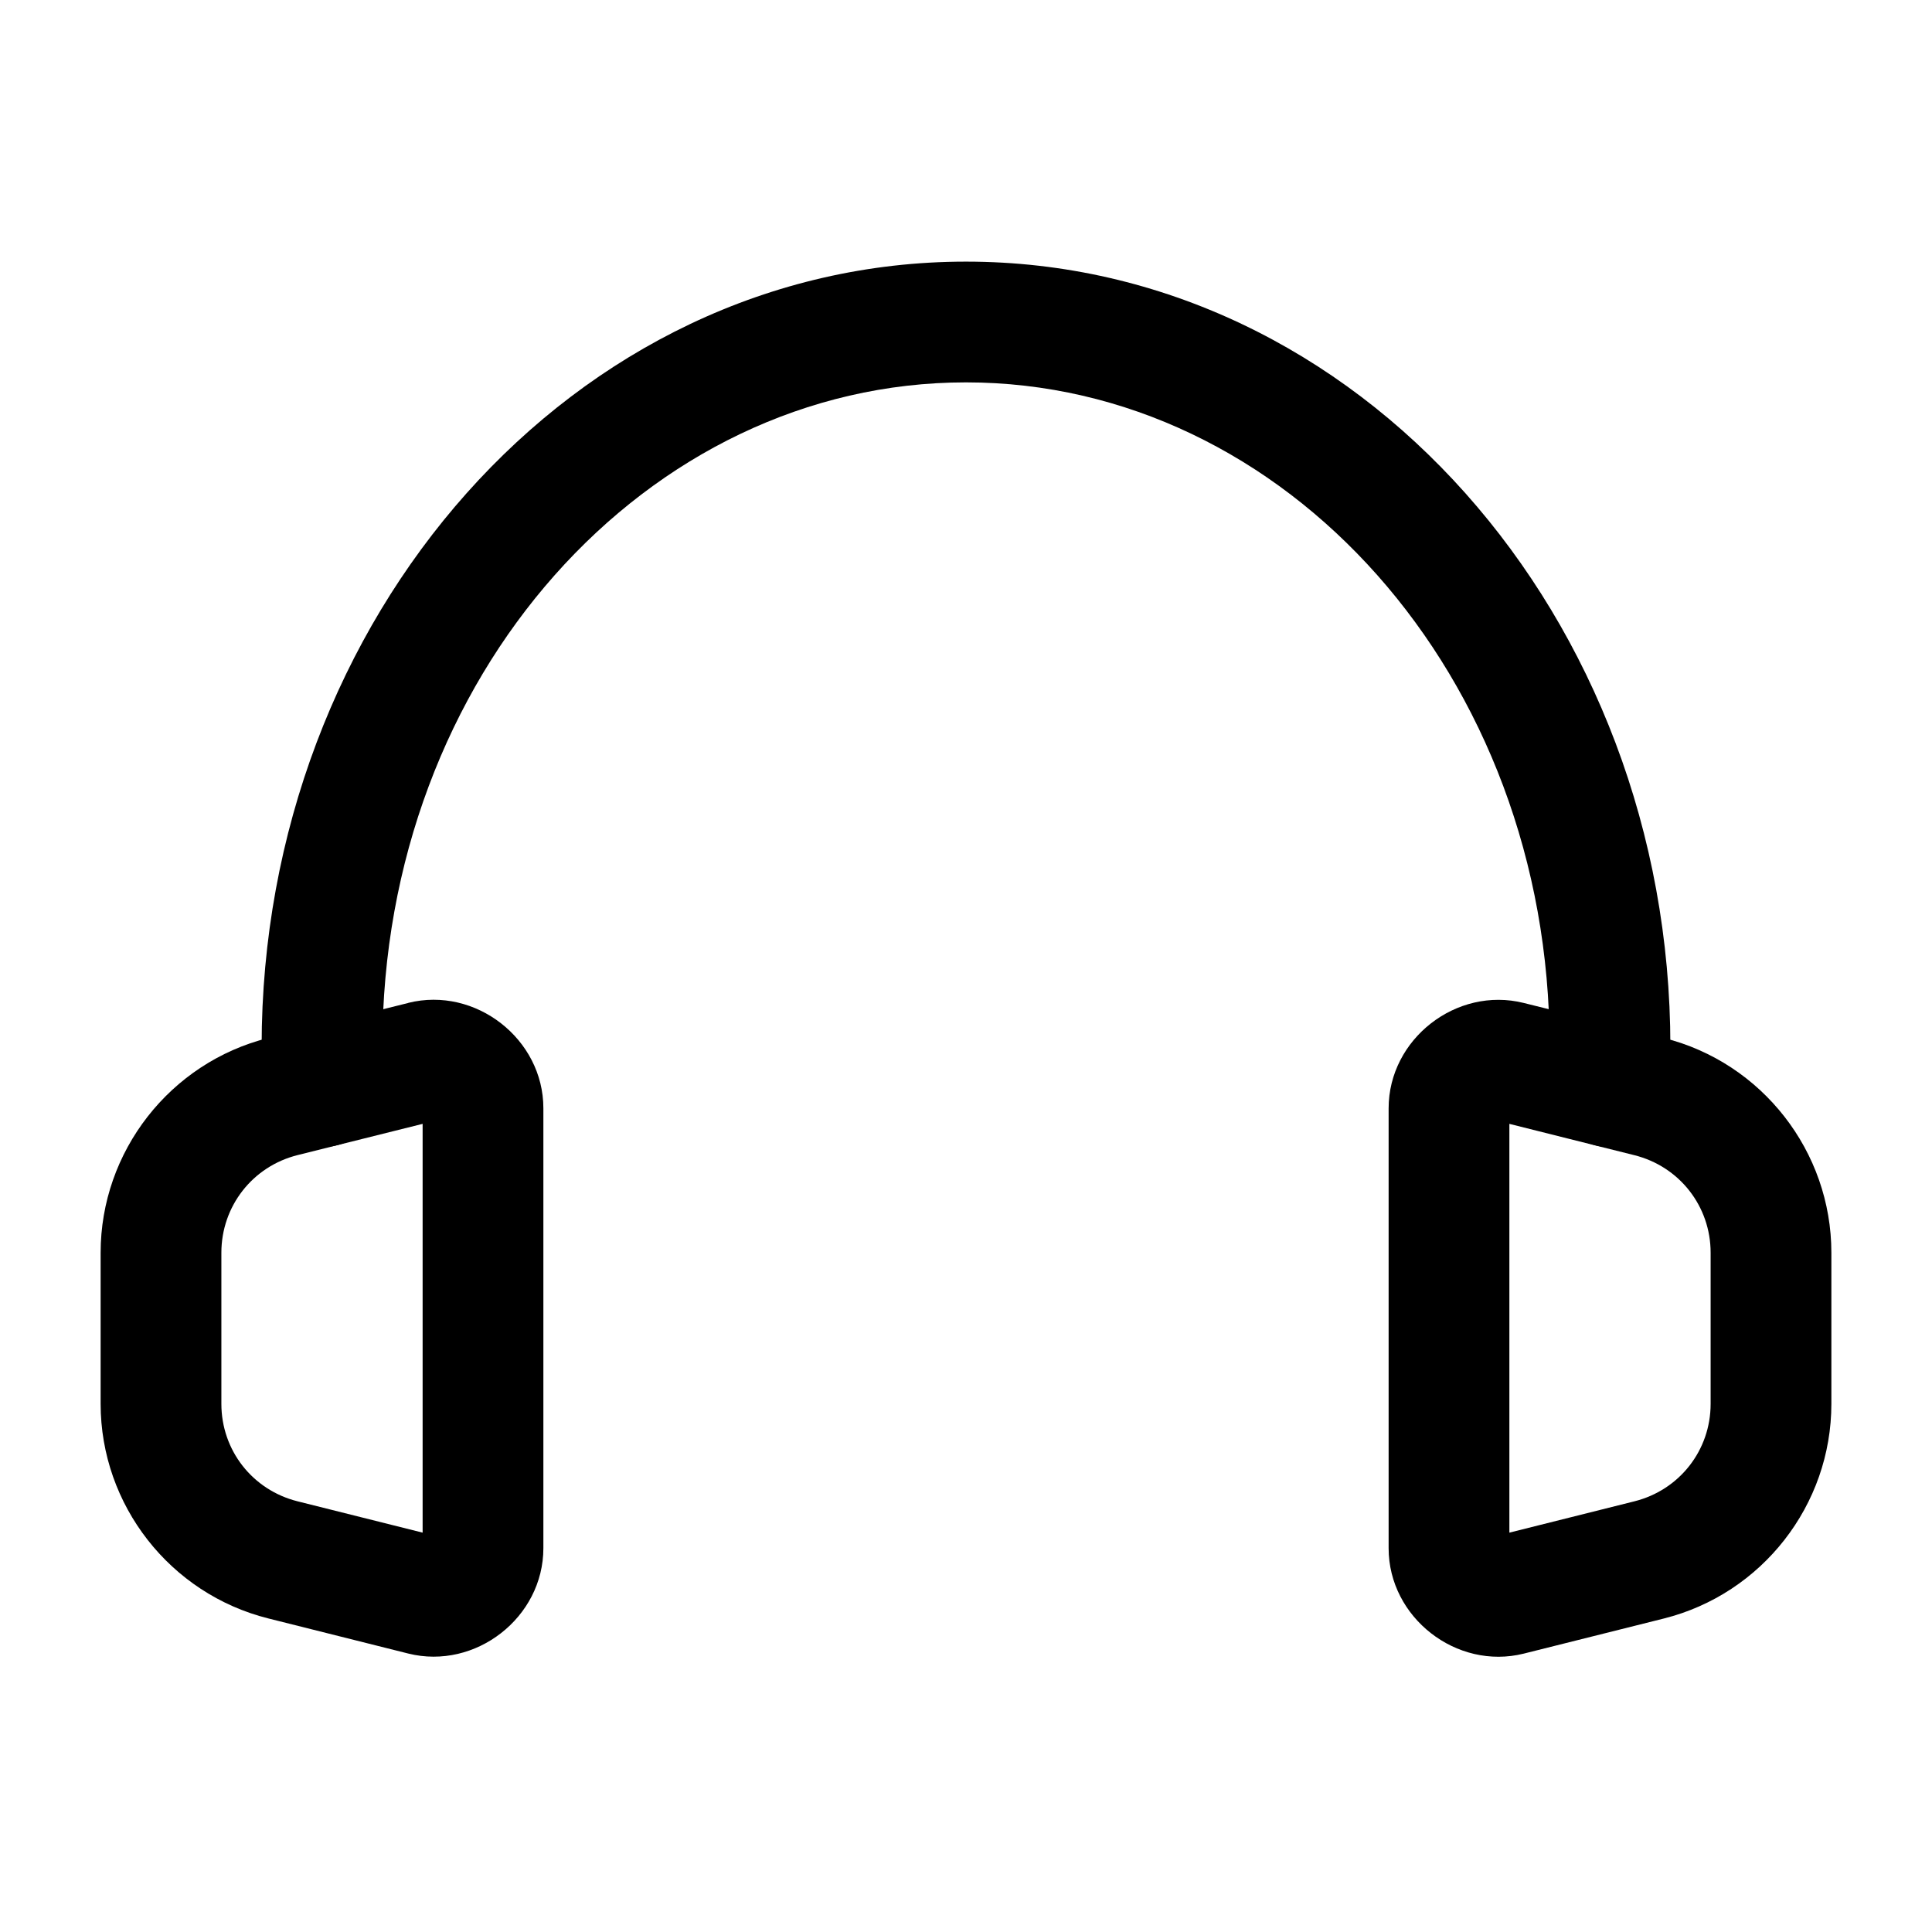
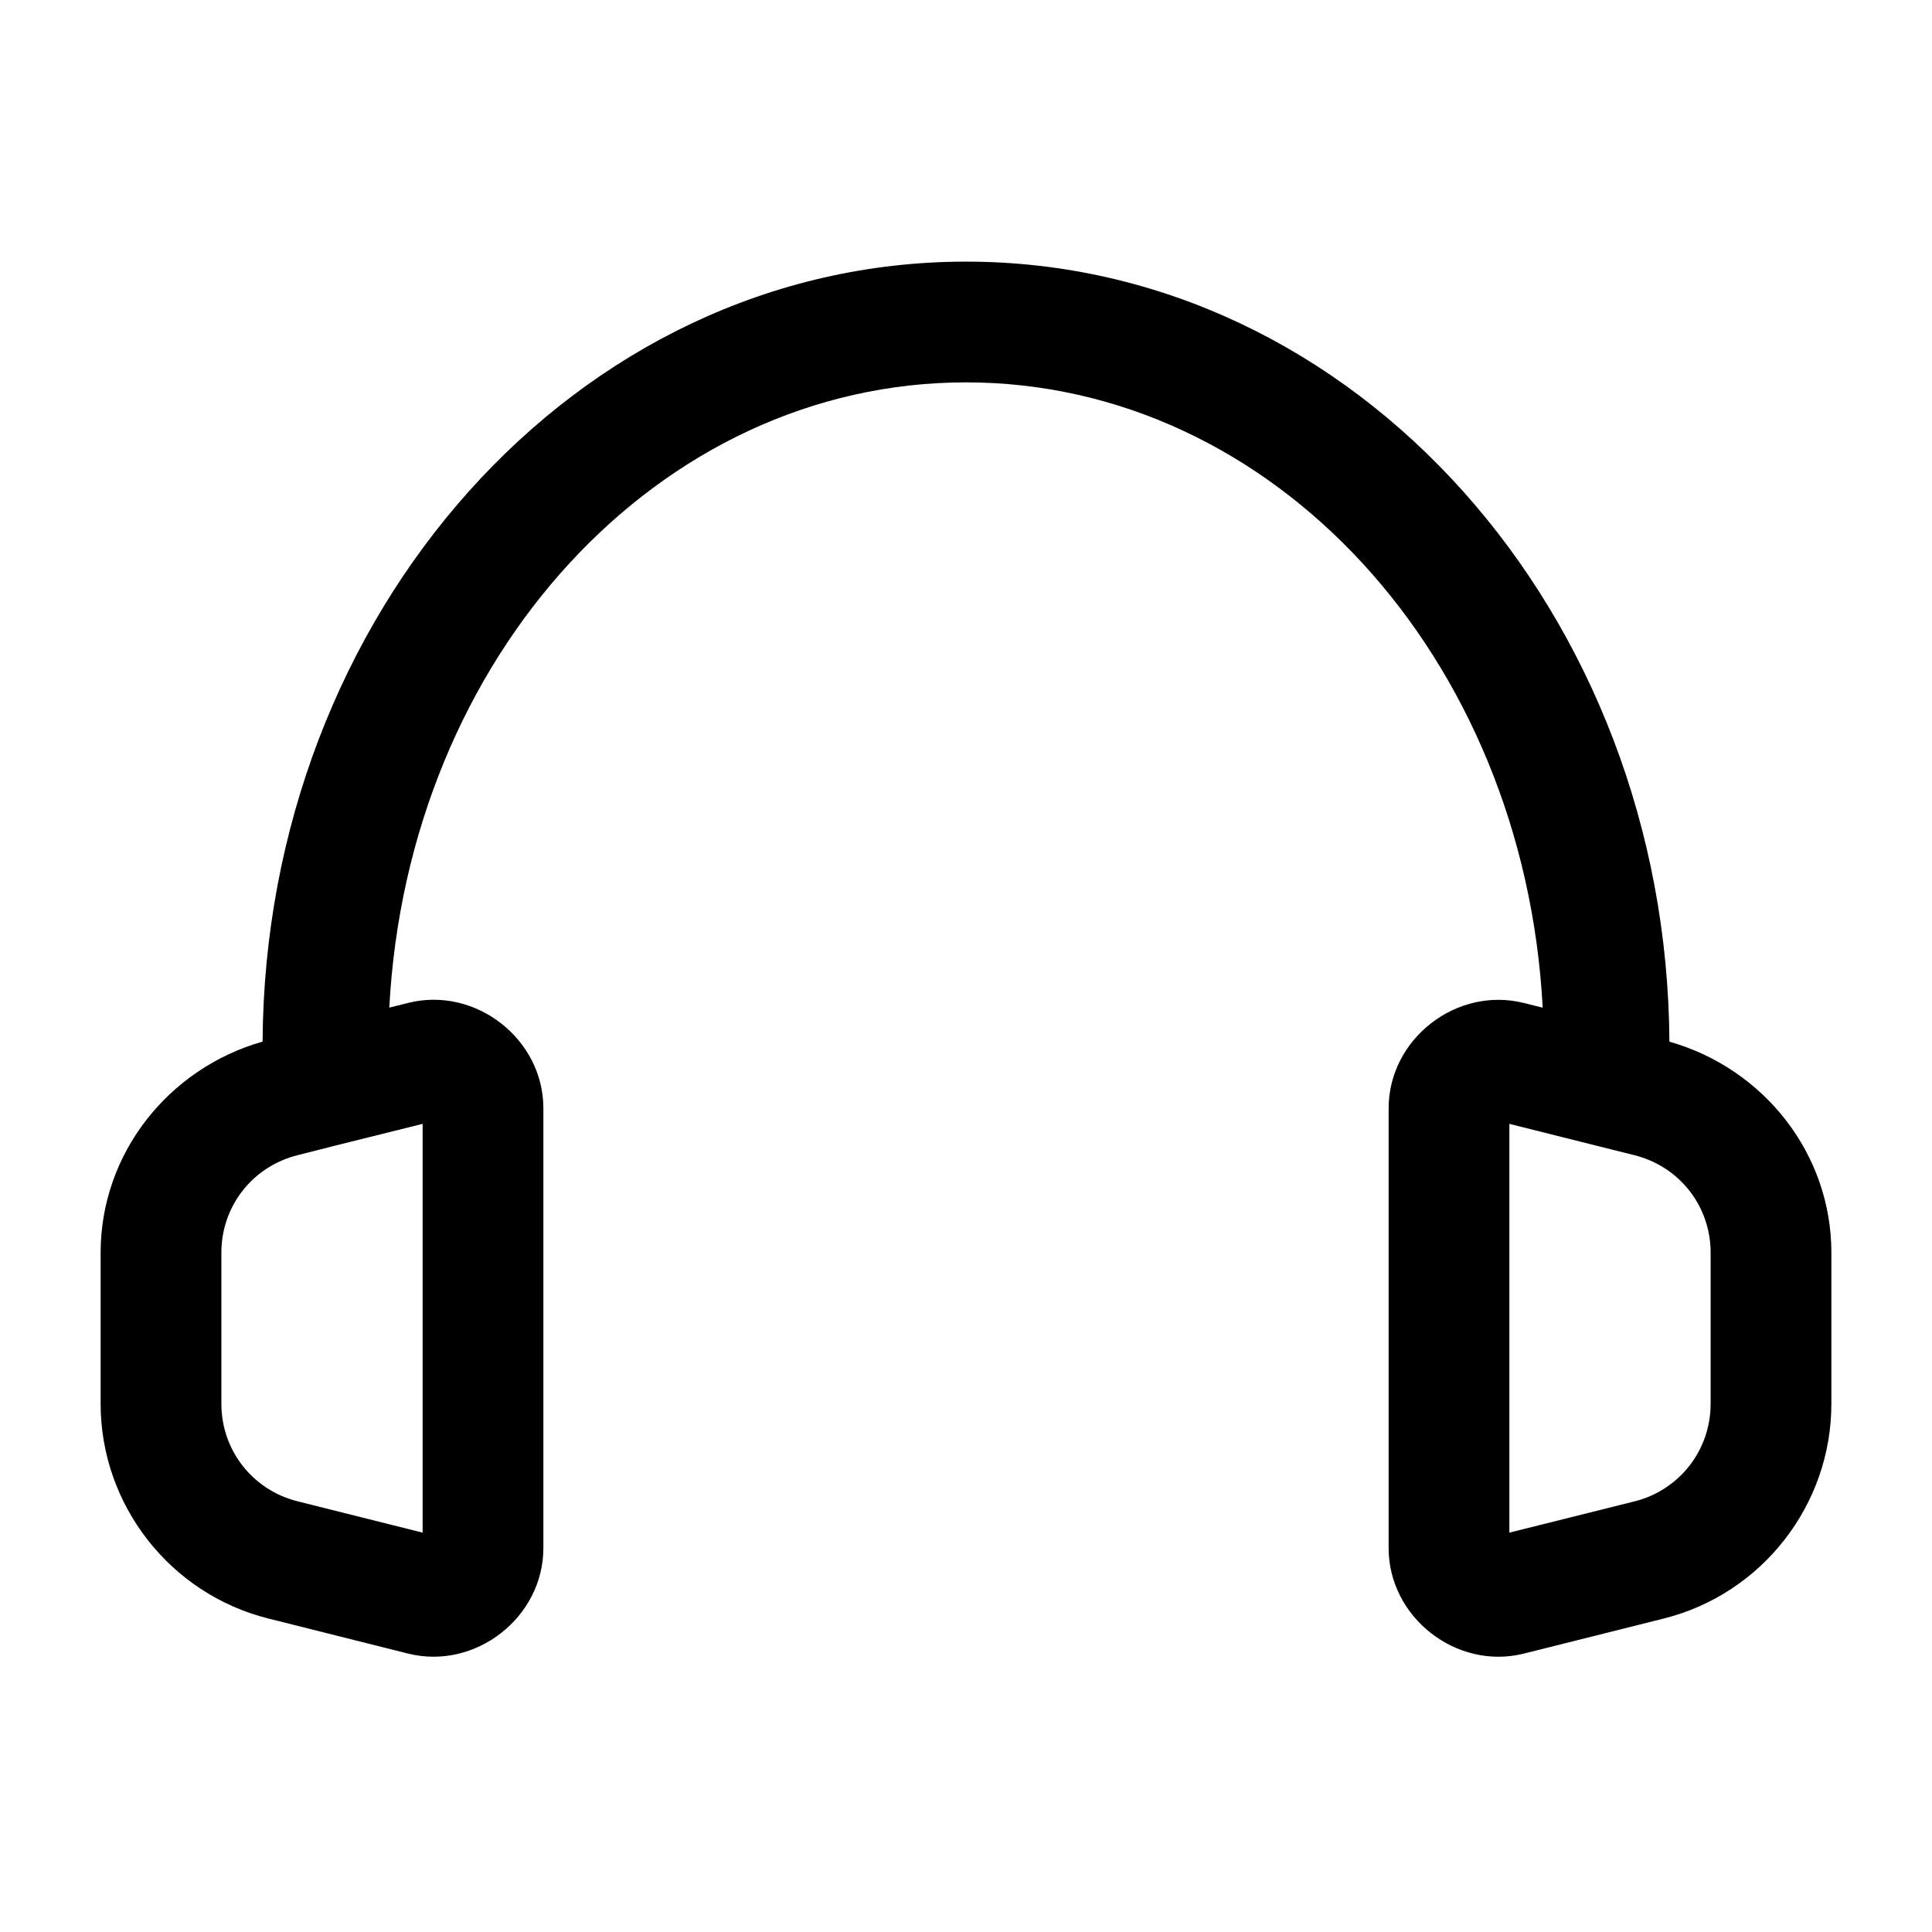
- <svg xmlns="http://www.w3.org/2000/svg" width="24" height="24" stroke-width="1.5" viewBox="0 0 24 24" fill="none" version="1.1" id="svg8">
-   <defs id="defs12" />
-   <path style="color:#000000;fill:currentColor;stroke-linecap:round;stroke-linejoin:round;-inkscape-stroke:none" d="M 12,3.25 C 7.126,3.25 3.25,7.669 3.25,13 v 0.5 A 0.75,0.75 0 0 0 4,14.25 0.75,0.75 0 0 0 4.75,13.5 V 13 c 0,-4.61 3.288,-8.25 7.25,-8.25 3.962,0 7.25,3.64 7.25,8.25 v 0.5 A 0.75,0.75 0 0 0 20,14.25 0.75,0.75 0 0 0 20.75,13.5 V 13 C 20.75,7.669 16.874,3.25 12,3.25 Z" id="path2" />
-   <path style="color:#000000;fill:currentColor;stroke-linecap:round;stroke-linejoin:round;-inkscape-stroke:none" d="m 5.072,12.459 -1.254,0.312 -0.486,0.123 C 2.112,13.2 1.25,14.305 1.25,15.562 v 1.877 c 0,1.258 0.864,2.361 2.084,2.666 l 1.738,0.436 C 5.907,20.749 6.75,20.093 6.75,19.232 v -5.465 c 0,-0.86 -0.843,-1.517 -1.678,-1.309 z M 5.25,13.961 v 5.078 L 3.697,18.65 C 3.137,18.51 2.75,18.017 2.75,17.439 V 15.562 c 0,-0.577 0.387,-1.073 0.947,-1.213 l 0.484,-0.121 z" id="path4" />
-   <path style="color:#000000;fill:currentColor;stroke-linecap:round;stroke-linejoin:round;-inkscape-stroke:none" d="M 18.928,12.459 C 18.093,12.251 17.25,12.907 17.25,13.768 v 5.465 c 0,0.86 0.843,1.517 1.678,1.309 l 1.74,-0.436 C 21.888,19.8 22.75,18.697 22.75,17.439 V 15.562 c 0,-1.258 -0.862,-2.363 -2.082,-2.668 L 20.182,12.771 Z M 18.75,13.961 l 1.068,0.268 0.484,0.121 C 20.863,14.49 21.25,14.985 21.25,15.562 v 1.877 c 0,0.577 -0.387,1.071 -0.947,1.211 L 18.75,19.039 Z" id="path6" />
+ <svg xmlns="http://www.w3.org/2000/svg" width="24" height="24" viewBox="0 0 24 24" stroke-width="1.5" fill="none" version="1.1" id="svg1">
+   <defs id="defs1" />
+   <path style="color:#000000;fill:currentColor;stroke-linecap:round;stroke-linejoin:round;-inkscape-stroke:none" d="M 12,3.25 C 7.145,3.25 3.293,7.637 3.262,12.939 2.088,13.274 1.25,14.333 1.25,15.561 V 17.438 c 0,1.258 0.864,2.363 2.084,2.668 l 1.738,0.436 C 5.907,20.749 6.75,20.091 6.75,19.23 v -5.463 c 0,-0.86 -0.843,-1.517 -1.678,-1.309 l -0.236,0.059 C 5.068,8.152 8.185,4.75 12,4.75 c 3.815,0 6.932,3.402 7.164,7.768 l -0.236,-0.059 C 18.093,12.251 17.25,12.907 17.25,13.768 v 5.463 c 0,0.86 0.843,1.519 1.678,1.311 l 1.74,-0.436 C 21.888,19.8 22.75,18.696 22.75,17.438 v -1.877 c 0,-1.228 -0.837,-2.287 -2.012,-2.621 C 20.707,7.637 16.855,3.25 12,3.25 Z M 5.25,13.961 v 5.078 L 3.697,18.65 C 3.137,18.51 2.75,18.015 2.75,17.438 v -1.877 c 0,-0.577 0.387,-1.071 0.947,-1.211 l 0.484,-0.123 z m 13.5,0 1.068,0.268 0.484,0.121 C 20.863,14.49 21.25,14.983 21.25,15.561 V 17.438 c 0,0.577 -0.387,1.073 -0.947,1.213 L 18.75,19.039 Z" id="path1" />
</svg>
